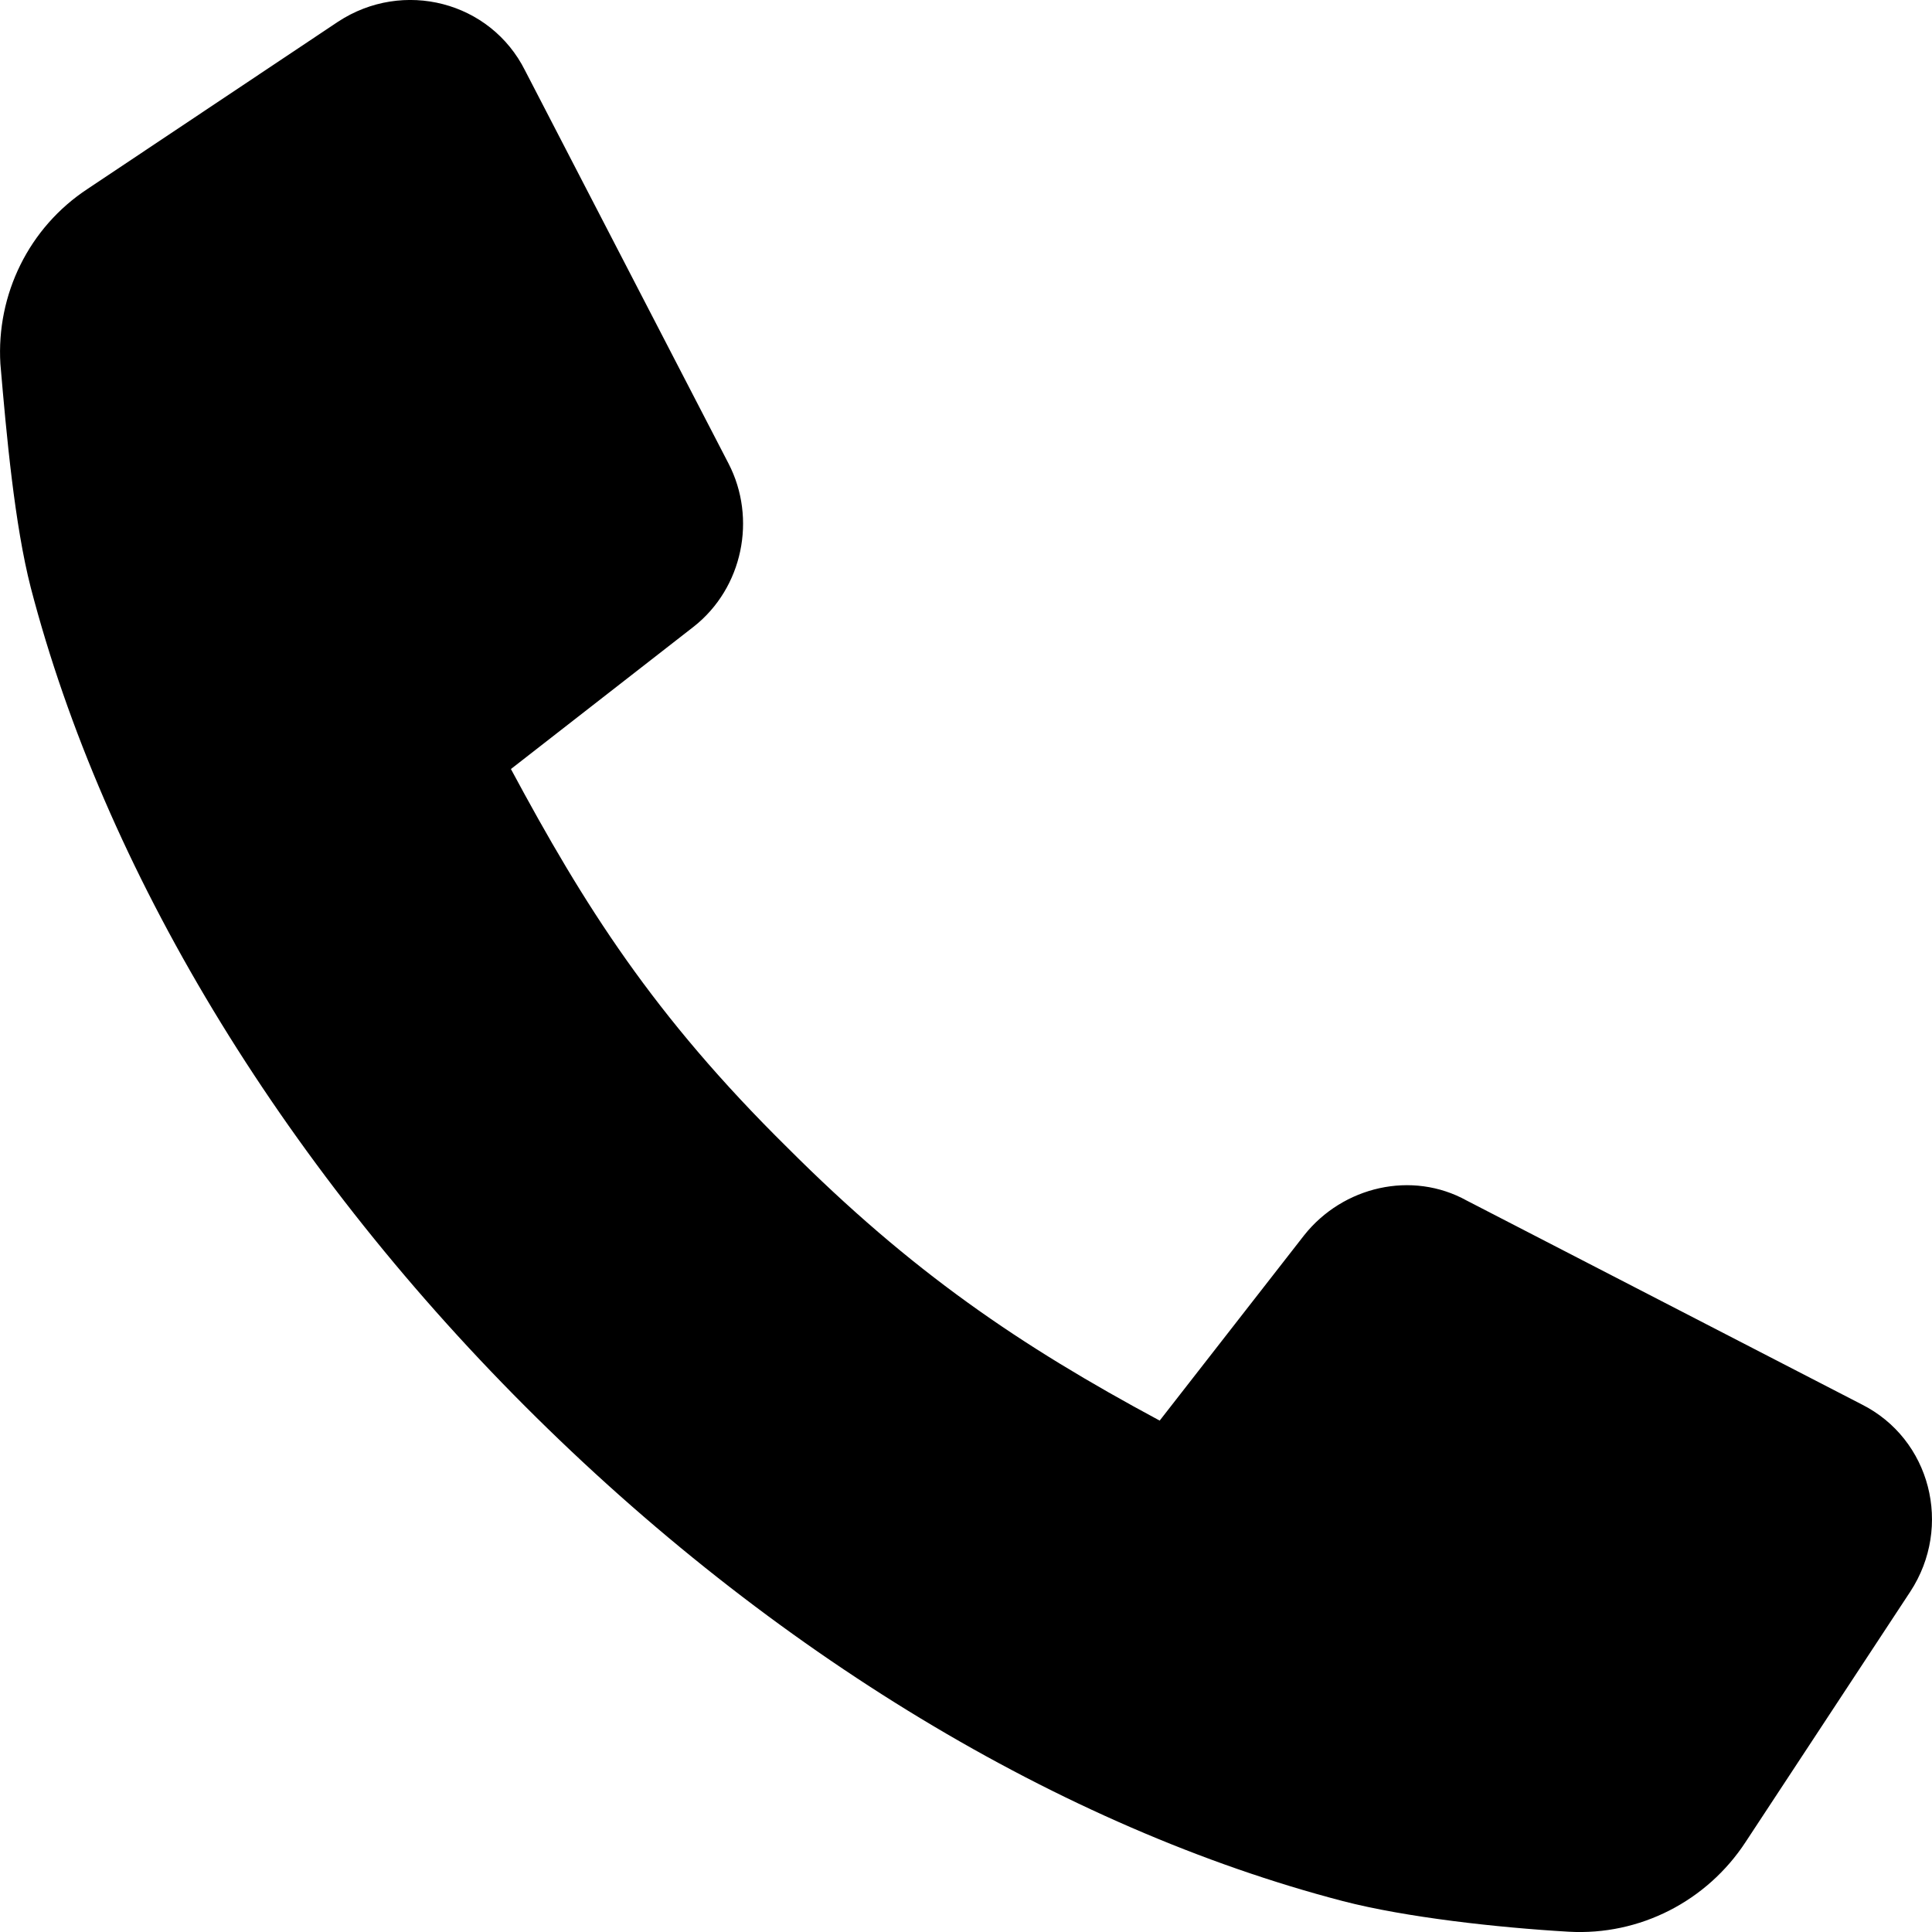
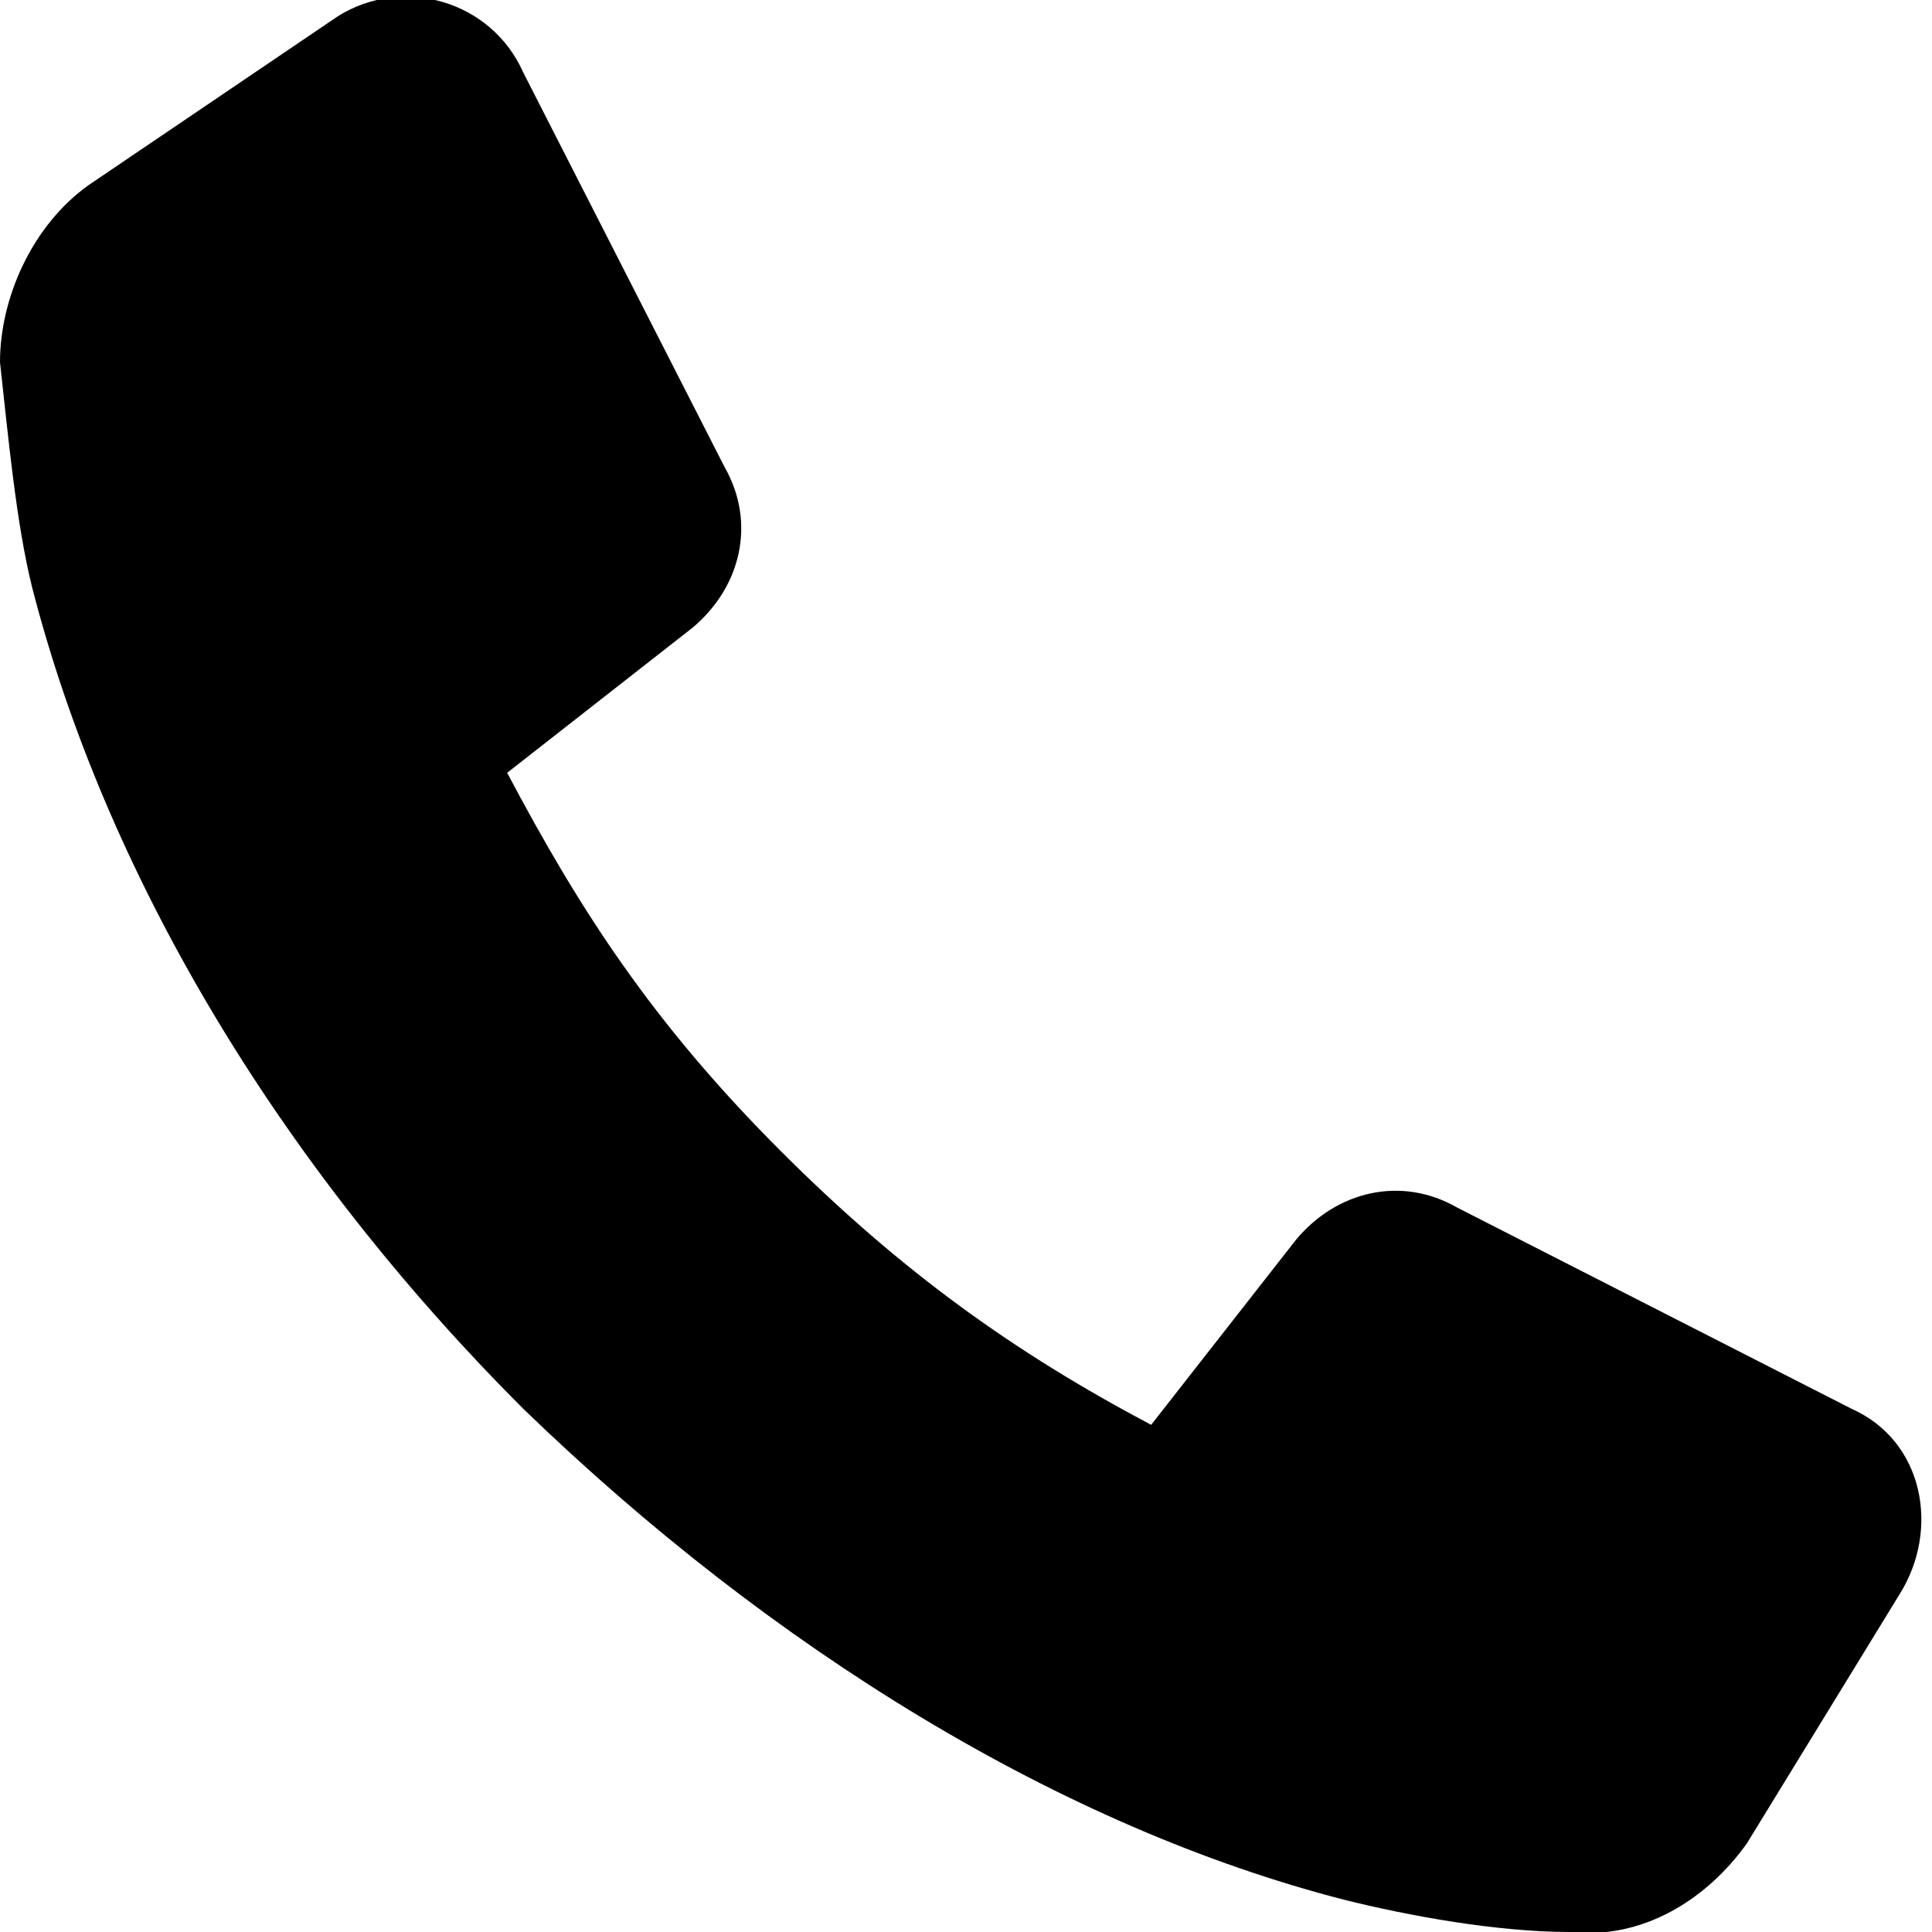
- <svg xmlns="http://www.w3.org/2000/svg" width="20px" height="20px" viewBox="0 0 20 20" version="1.1">
-   <defs />
-   <g id="Page-1" stroke="none" stroke-width="1" fill="none" fill-rule="evenodd">
-     <g id="Telephone" fill="currentColor" fill-rule="nonzero">
-       <g id="phone">
-         <path d="M18.07,19.069 C17.67,19.68 16.975,20.039 16.238,19.997 C15.501,19.954 14.553,19.849 13.901,19.68 C10.995,18.922 7.984,17.109 5.436,14.558 C2.888,12.008 1.077,8.994 0.319,6.085 C0.151,5.431 0.067,4.504 0.004,3.766 C-0.039,3.05 0.298,2.354 0.909,1.954 L3.499,0.225 C4.173,-0.218 5.078,0.014 5.436,0.731 L7.542,4.799 C7.836,5.368 7.689,6.085 7.184,6.485 L5.289,7.961 C6.047,9.373 6.763,10.511 8.152,11.881 C9.437,13.167 10.553,13.926 12.005,14.706 L13.5,12.788 C13.901,12.282 14.616,12.113 15.185,12.429 L19.27,14.537 C19.986,14.896 20.217,15.802 19.775,16.477 L18.07,19.069 Z" />
-       </g>
-     </g>
-   </g>
+ <svg xmlns="http://www.w3.org/2000/svg" viewBox="0 0 24 24">
+   <path fill="currentColor" d="M21.7 22.9c-.5.7-1.3 1.2-2.2 1.1-.9 0-2-.2-2.8-.4-3.5-.9-7.1-3.1-10.2-6.1C3.4 14.4 1.3 10.8.4 7.3.2 6.5.1 5.4 0 4.5c0-.8.4-1.7 1.1-2.2L4.2.2C5-.3 6.1 0 6.5.9L9 5.8c.4.7.2 1.5-.4 2L6.3 9.6c.9 1.7 1.8 3.1 3.4 4.7 1.5 1.5 2.9 2.5 4.6 3.4l1.8-2.3c.5-.6 1.3-.8 2-.4l4.9 2.5c.9.4 1.1 1.5.6 2.3l-1.9 3.1z" />
</svg>
